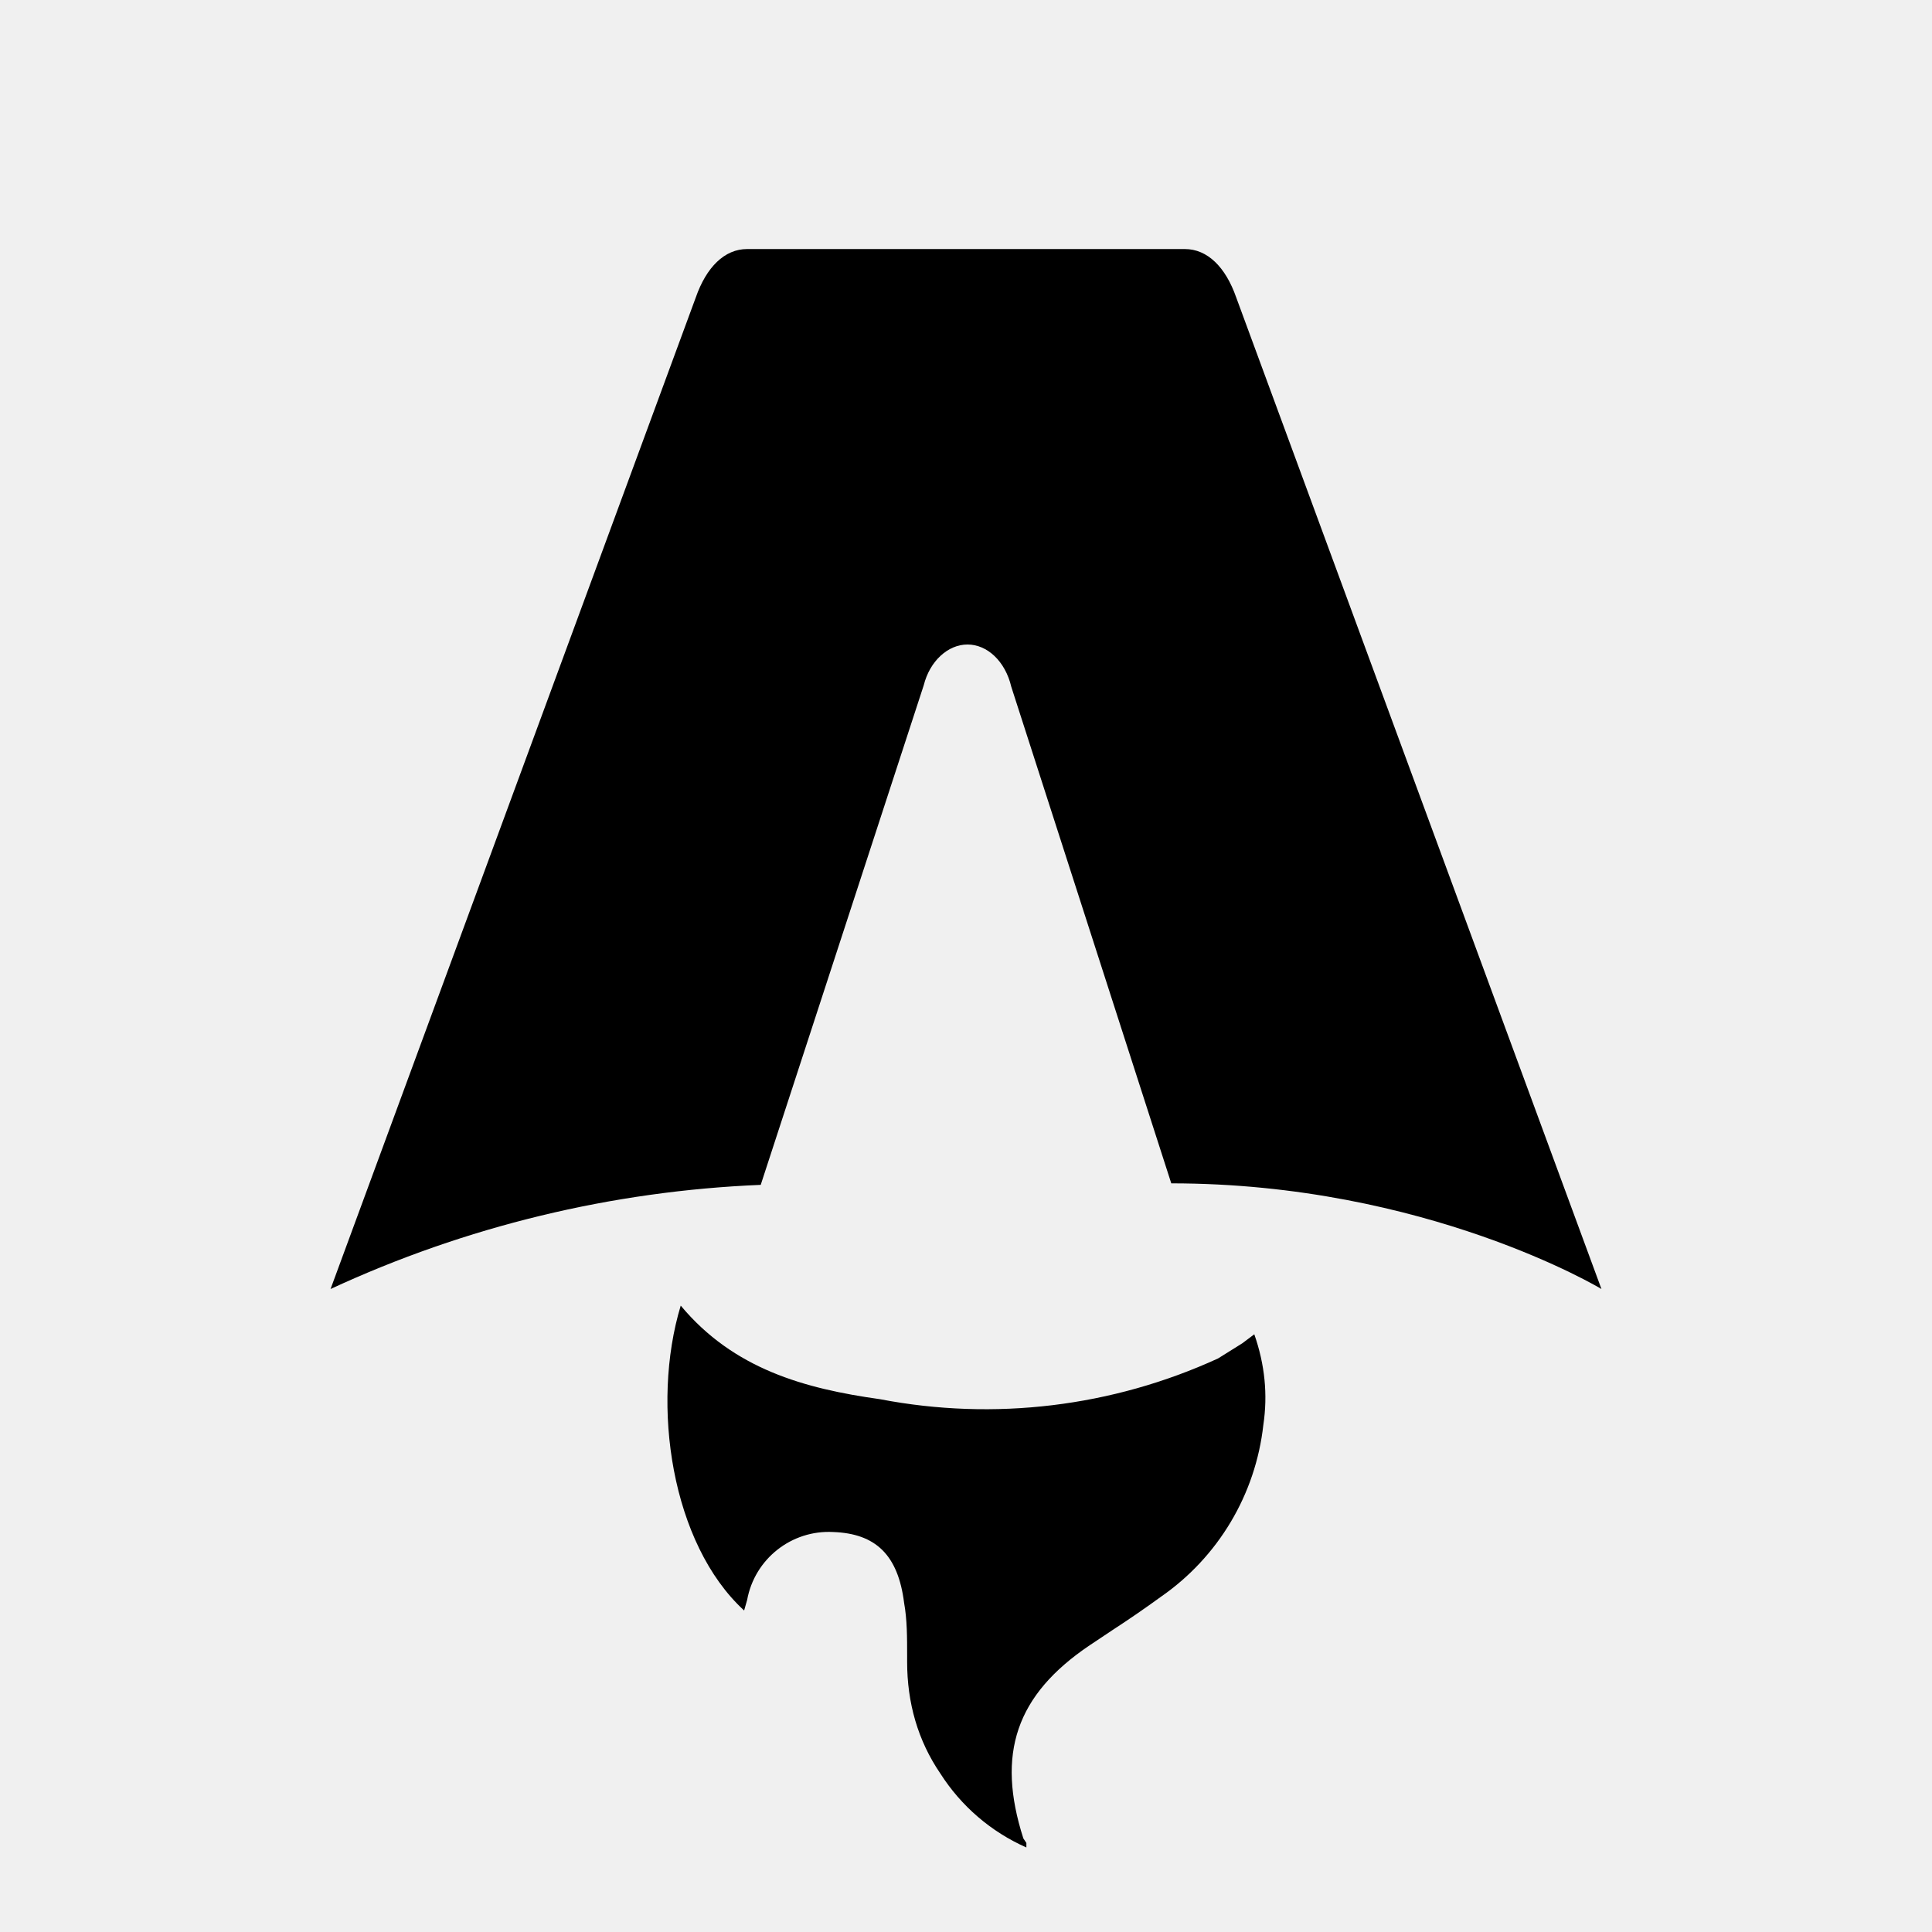
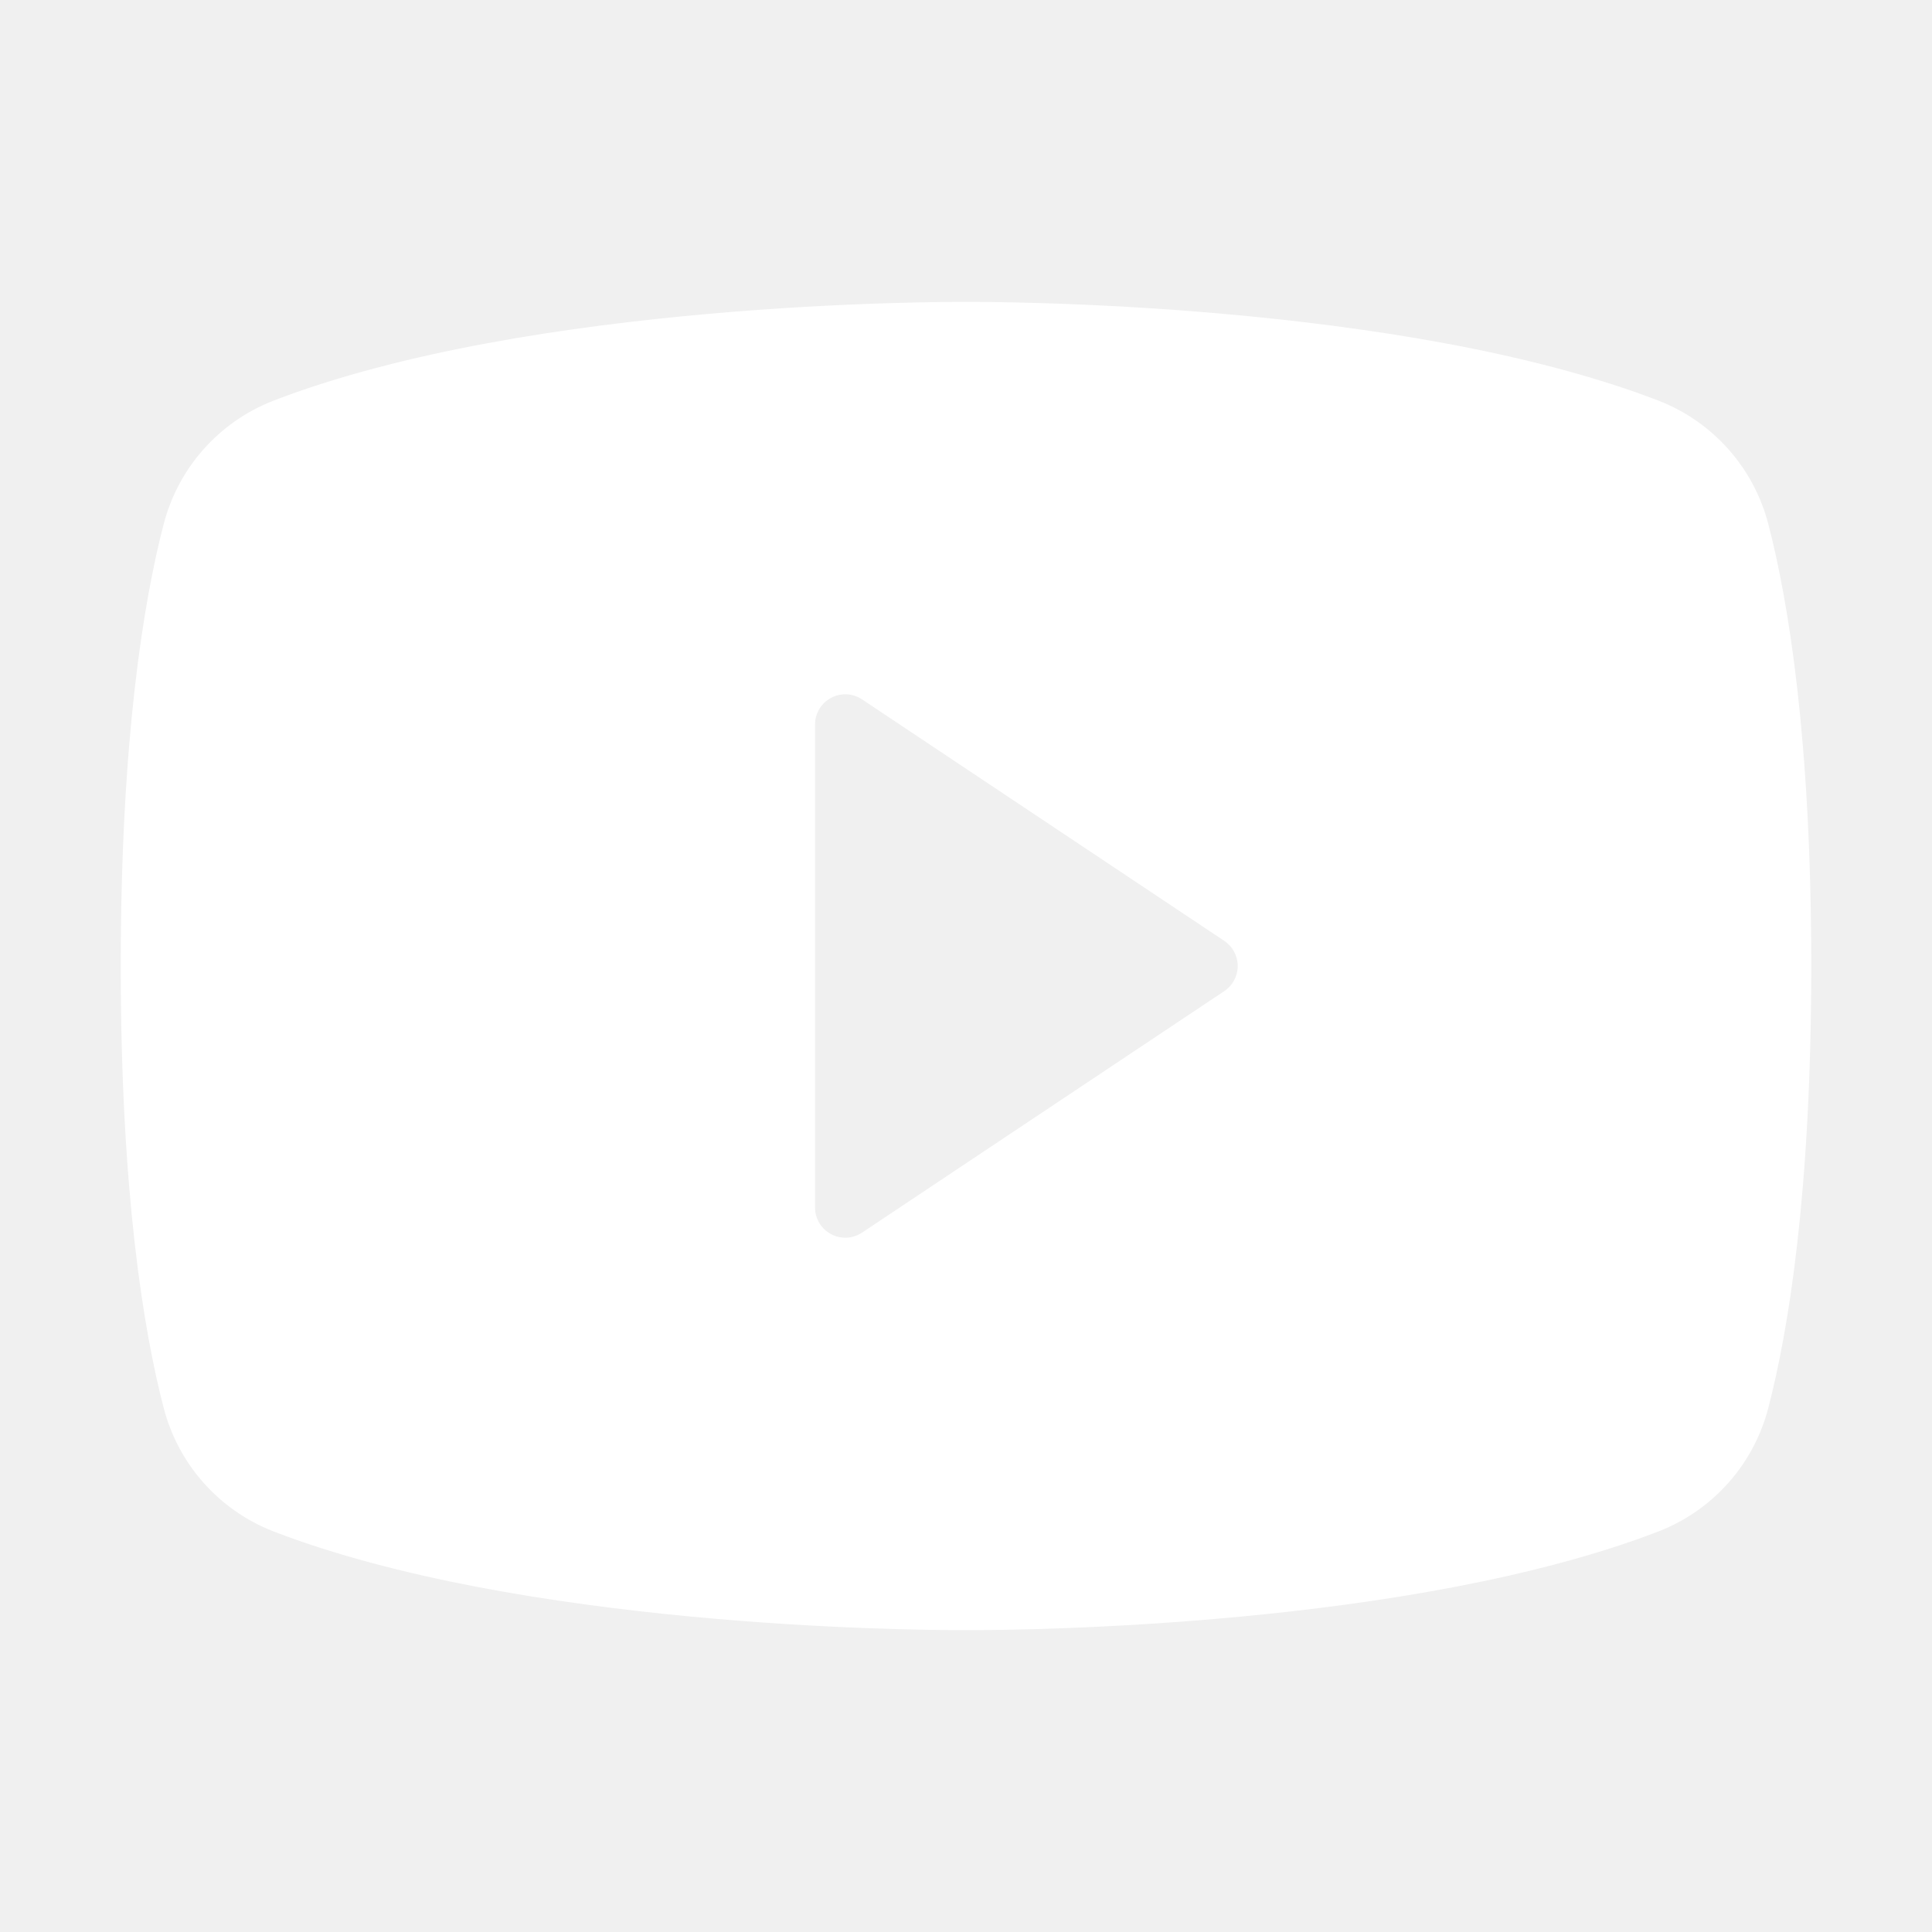
- <svg xmlns="http://www.w3.org/2000/svg" fill="none" viewBox="0 0 128 128">
-   <path d="M50.4 78.5a75.1 75.1 0 0 0-28.5 6.9l24.2-65.7c.7-2 1.9-3.2 3.4-3.2h29c1.5 0 2.7 1.2 3.4 3.2l24.2 65.7s-11.6-7-28.5-7L67 45.5c-.4-1.7-1.6-2.8-2.9-2.8-1.3 0-2.5 1.1-2.9 2.7L50.4 78.5Zm-1.1 28.2Zm-4.2-20.2c-2 6.6-.6 15.8 4.2 20.2a17.5 17.5 0 0 1 .2-.7 5.5 5.5 0 0 1 5.7-4.5c2.8.1 4.3 1.5 4.7 4.7.2 1.1.2 2.3.2 3.5v.4c0 2.7.7 5.2 2.2 7.4a13 13 0 0 0 5.7 4.9v-.3l-.2-.3c-1.8-5.6-.5-9.5 4.4-12.8l1.5-1a73 73 0 0 0 3.2-2.2 16 16 0 0 0 6.8-11.4c.3-2 .1-4-.6-6l-.8.6-1.6 1a37 37 0 0 1-22.4 2.7c-5-.7-9.7-2-13.2-6.2Z" />
-   <style>
-         path { fill: #000; }
-         @media (prefers-color-scheme: dark) {
-             path { fill: #FFF; }
-         }
-     </style>
+ <svg xmlns="http://www.w3.org/2000/svg" width="256" height="256" viewBox="0 0 256 256">
+   <path fill="#fff" d="M234.33 69.52a24 24 0 0 0-14.49-16.4C185.56 39.88 131 40 128 40s-57.56-.12-91.84 13.12a24 24 0 0 0-14.49 16.4C19.08 79.5 16 97.74 16 128s3.08 48.5 5.67 58.48a24 24 0 0 0 14.49 16.41C69 215.56 120.4 216 127.34 216h1.32c6.94 0 58.37-.44 91.18-13.11a24 24 0 0 0 14.49-16.41c2.59-10 5.67-28.22 5.67-58.48s-3.08-48.5-5.67-58.48Zm-72.11 61.81l-48 32A4 4 0 0 1 108 160V96a4 4 0 0 1 6.22-3.33l48 32a4 4 0 0 1 0 6.66Z" />
</svg>
